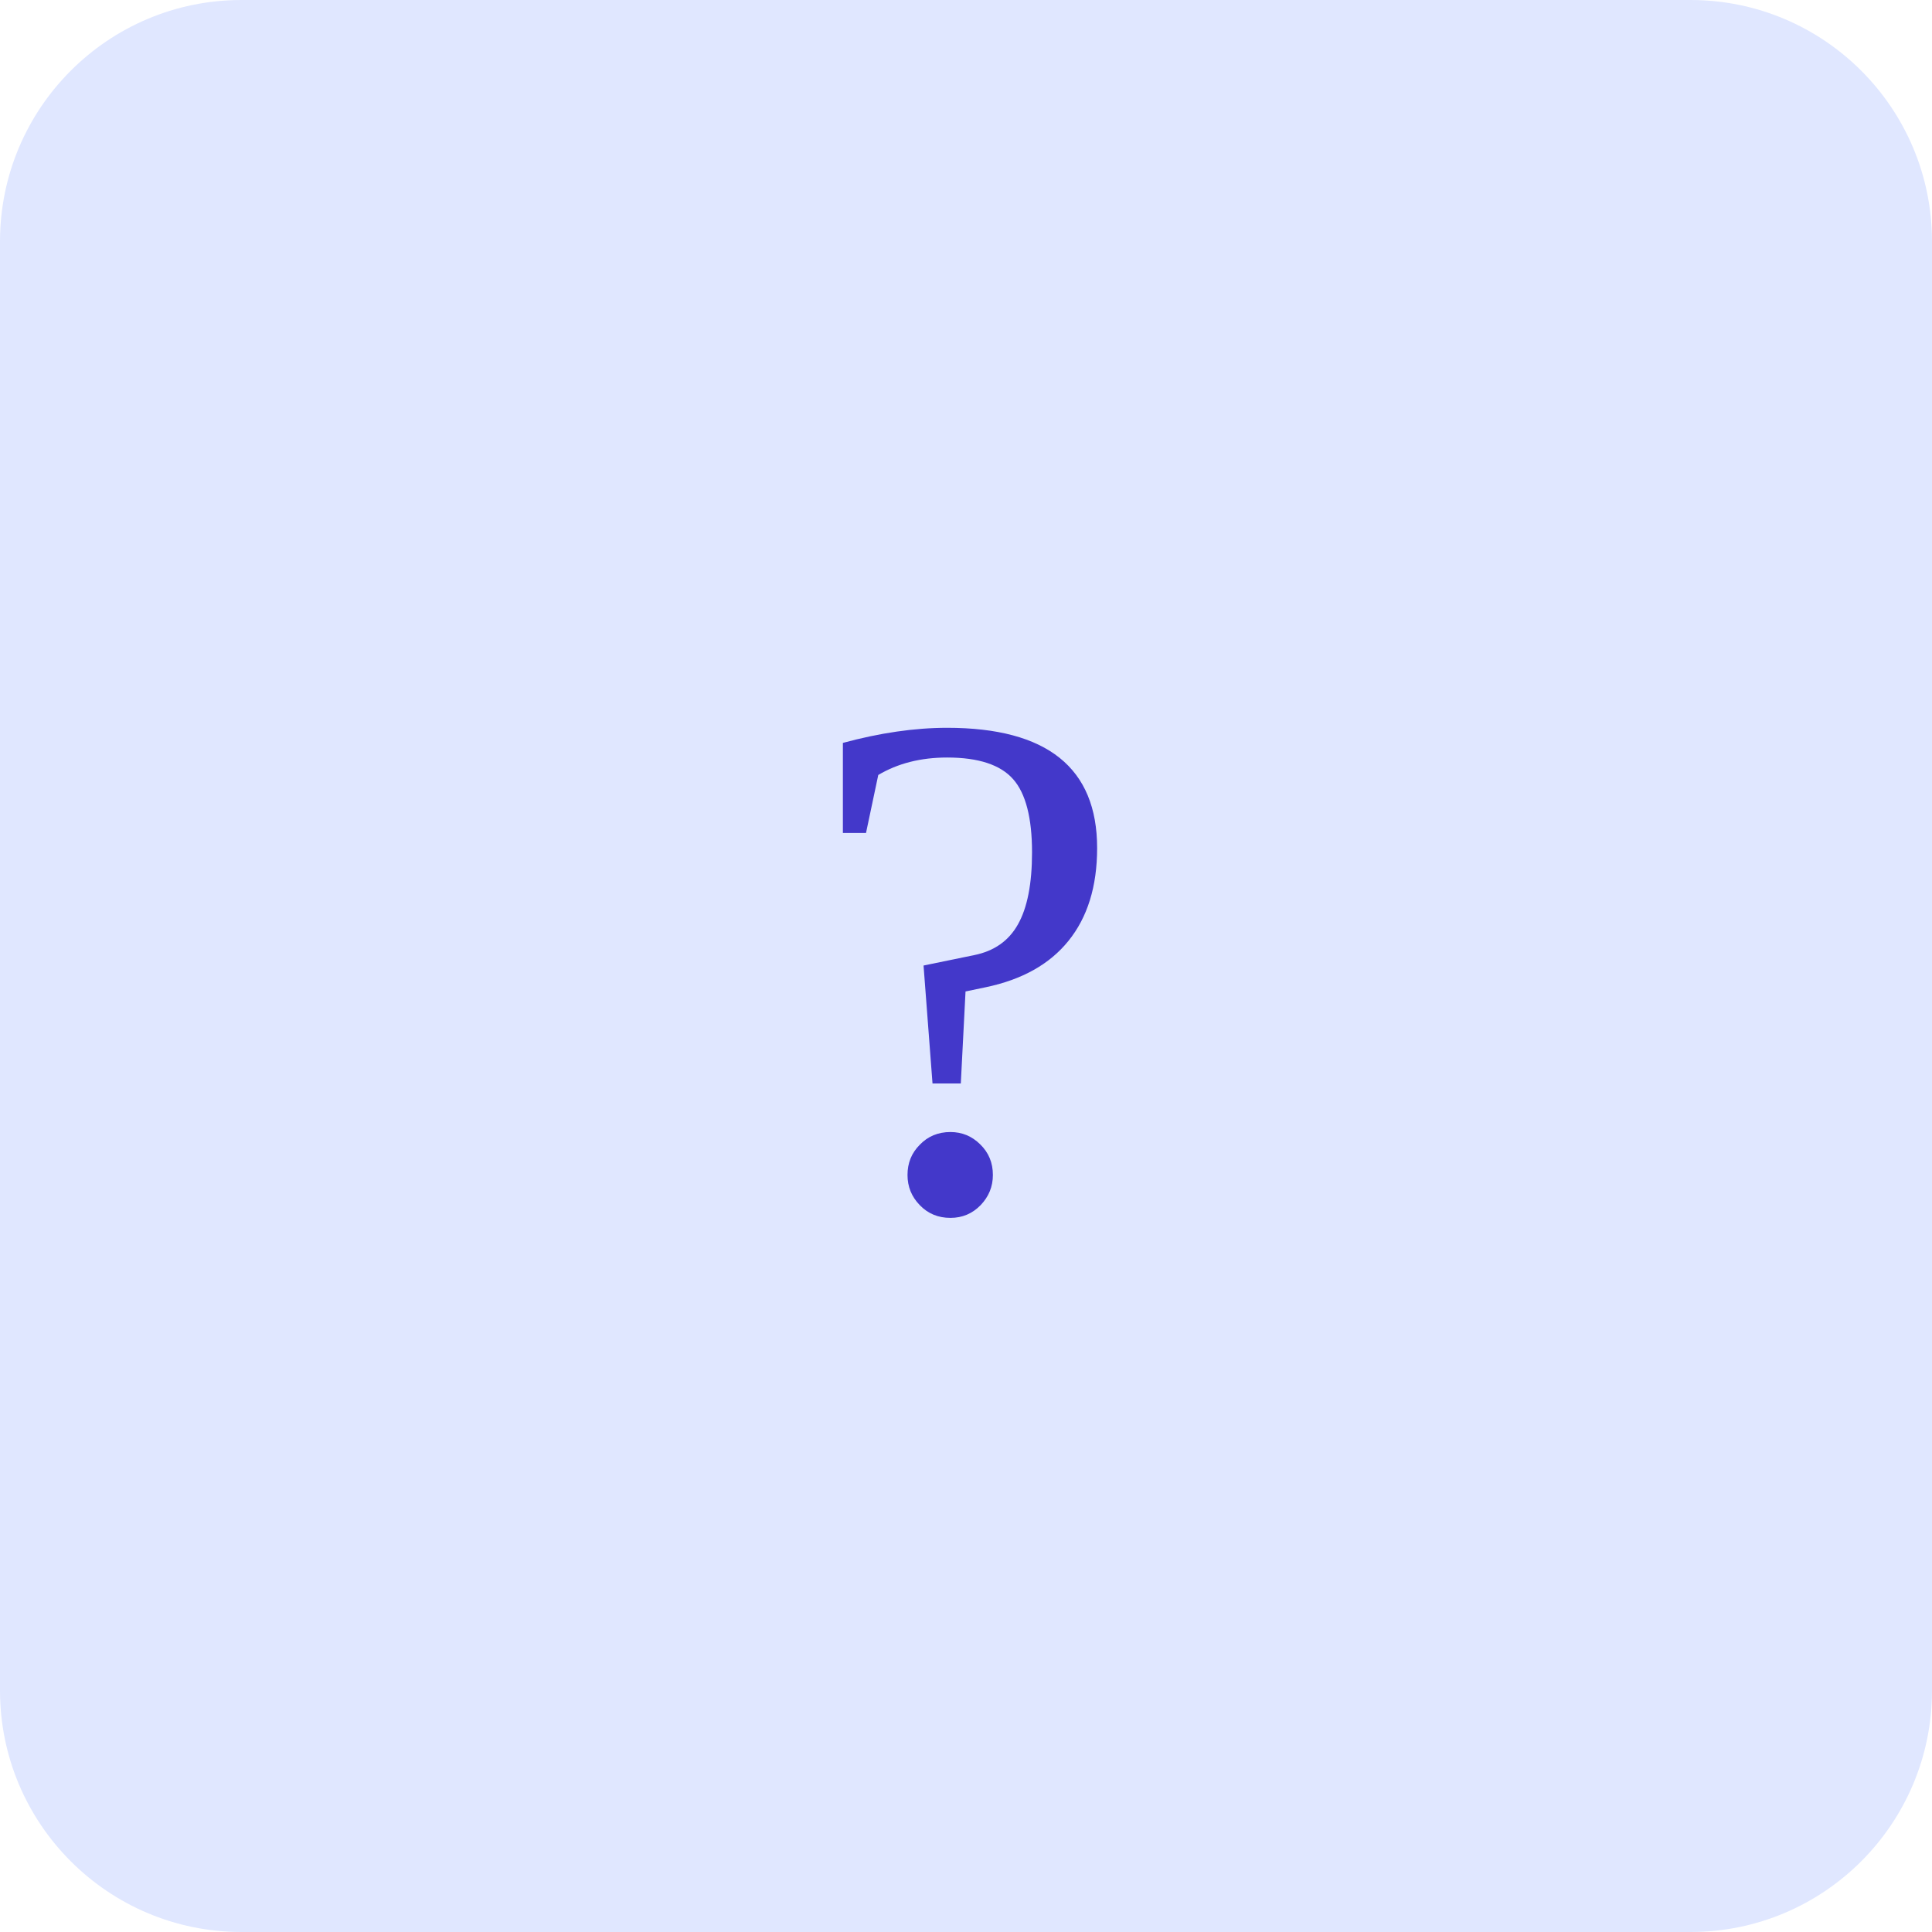
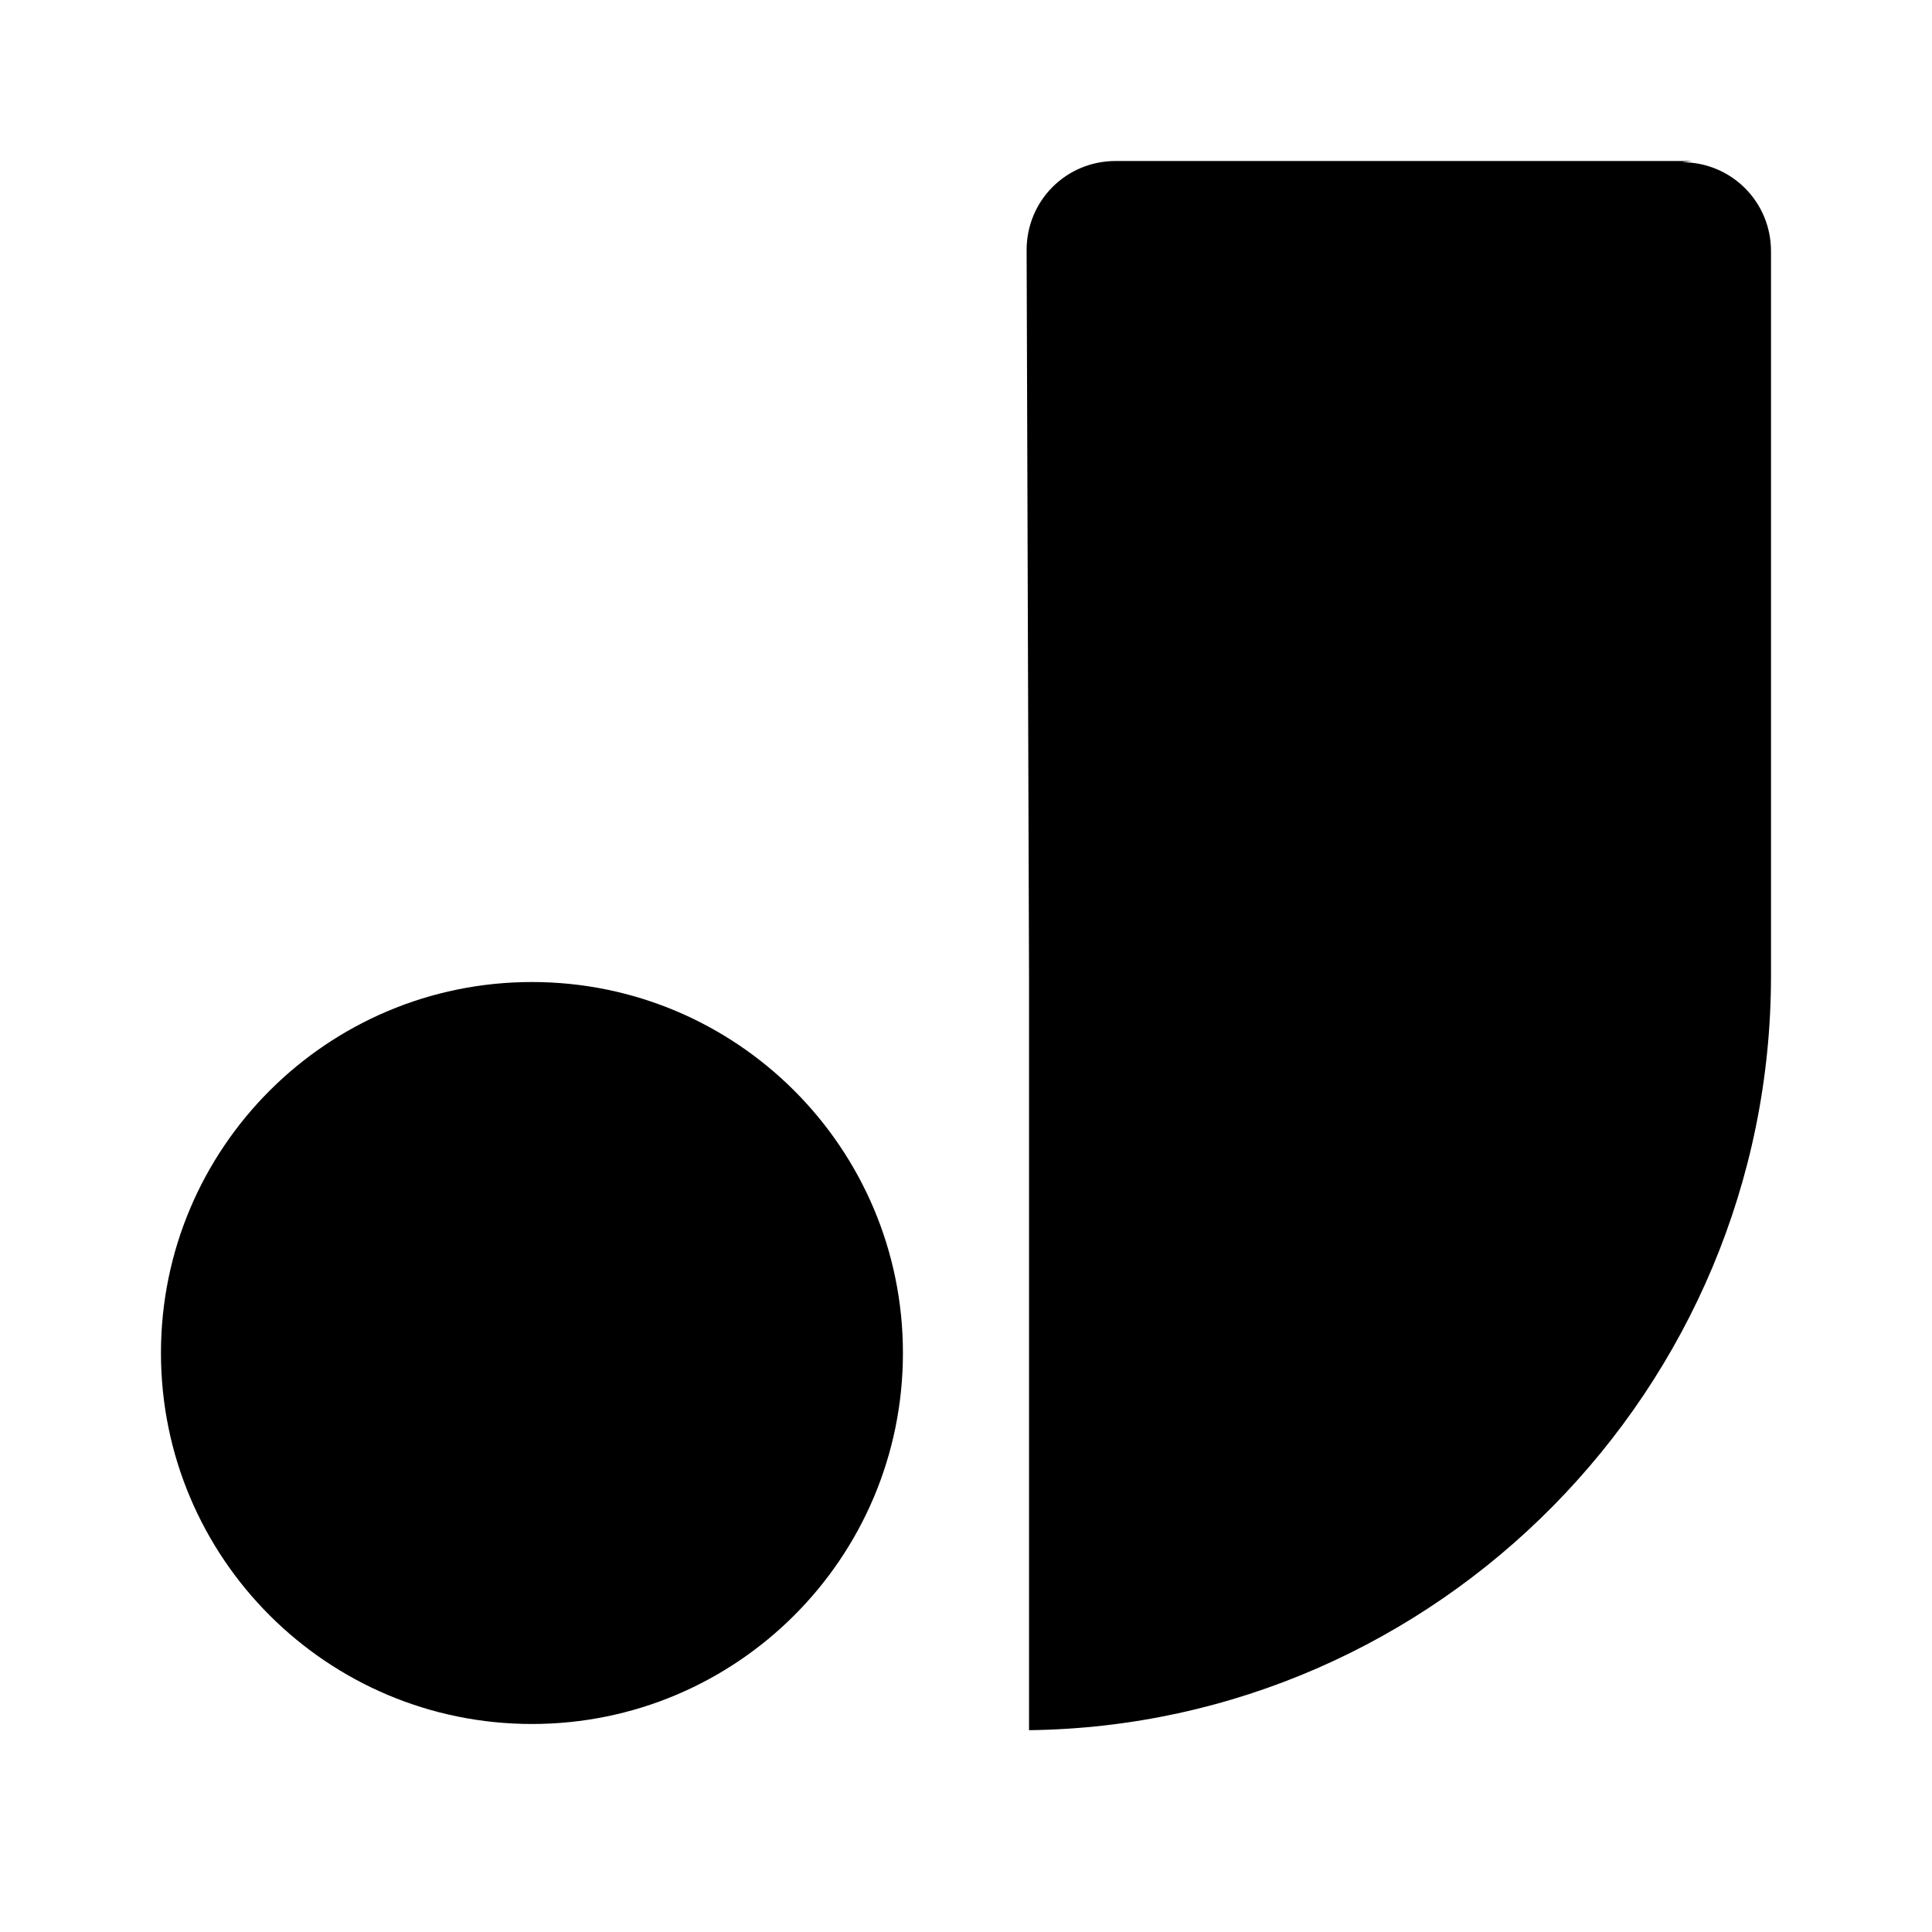
- <svg xmlns="http://www.w3.org/2000/svg" width="64" height="64" viewBox="0 0 64 64">
-   <rect width="64" height="64" rx="8" fill="#e0e7ff" />
-   <text x="32" y="40" text-anchor="middle" font-size="24" fill="#4338ca">?</text>
+ <svg xmlns="http://www.w3.org/2000/svg" fill="currentColor" fill-rule="evenodd" style="flex:none;line-height:1" viewBox="0 0 24 24">
+   <path d="M6.608 21.416a4.608 4.608 0 100-9.217 4.608 4.608 0 000 9.217zM20.894 2.015c.614 0 1.106.492 1.106 1.106v9.002c0 5.13-4.148 9.309-9.217 9.37v-9.355l-.03-9.032c0-.614.491-1.106 1.106-1.106h7.158l-.123.015z">
+     </path>
</svg>
